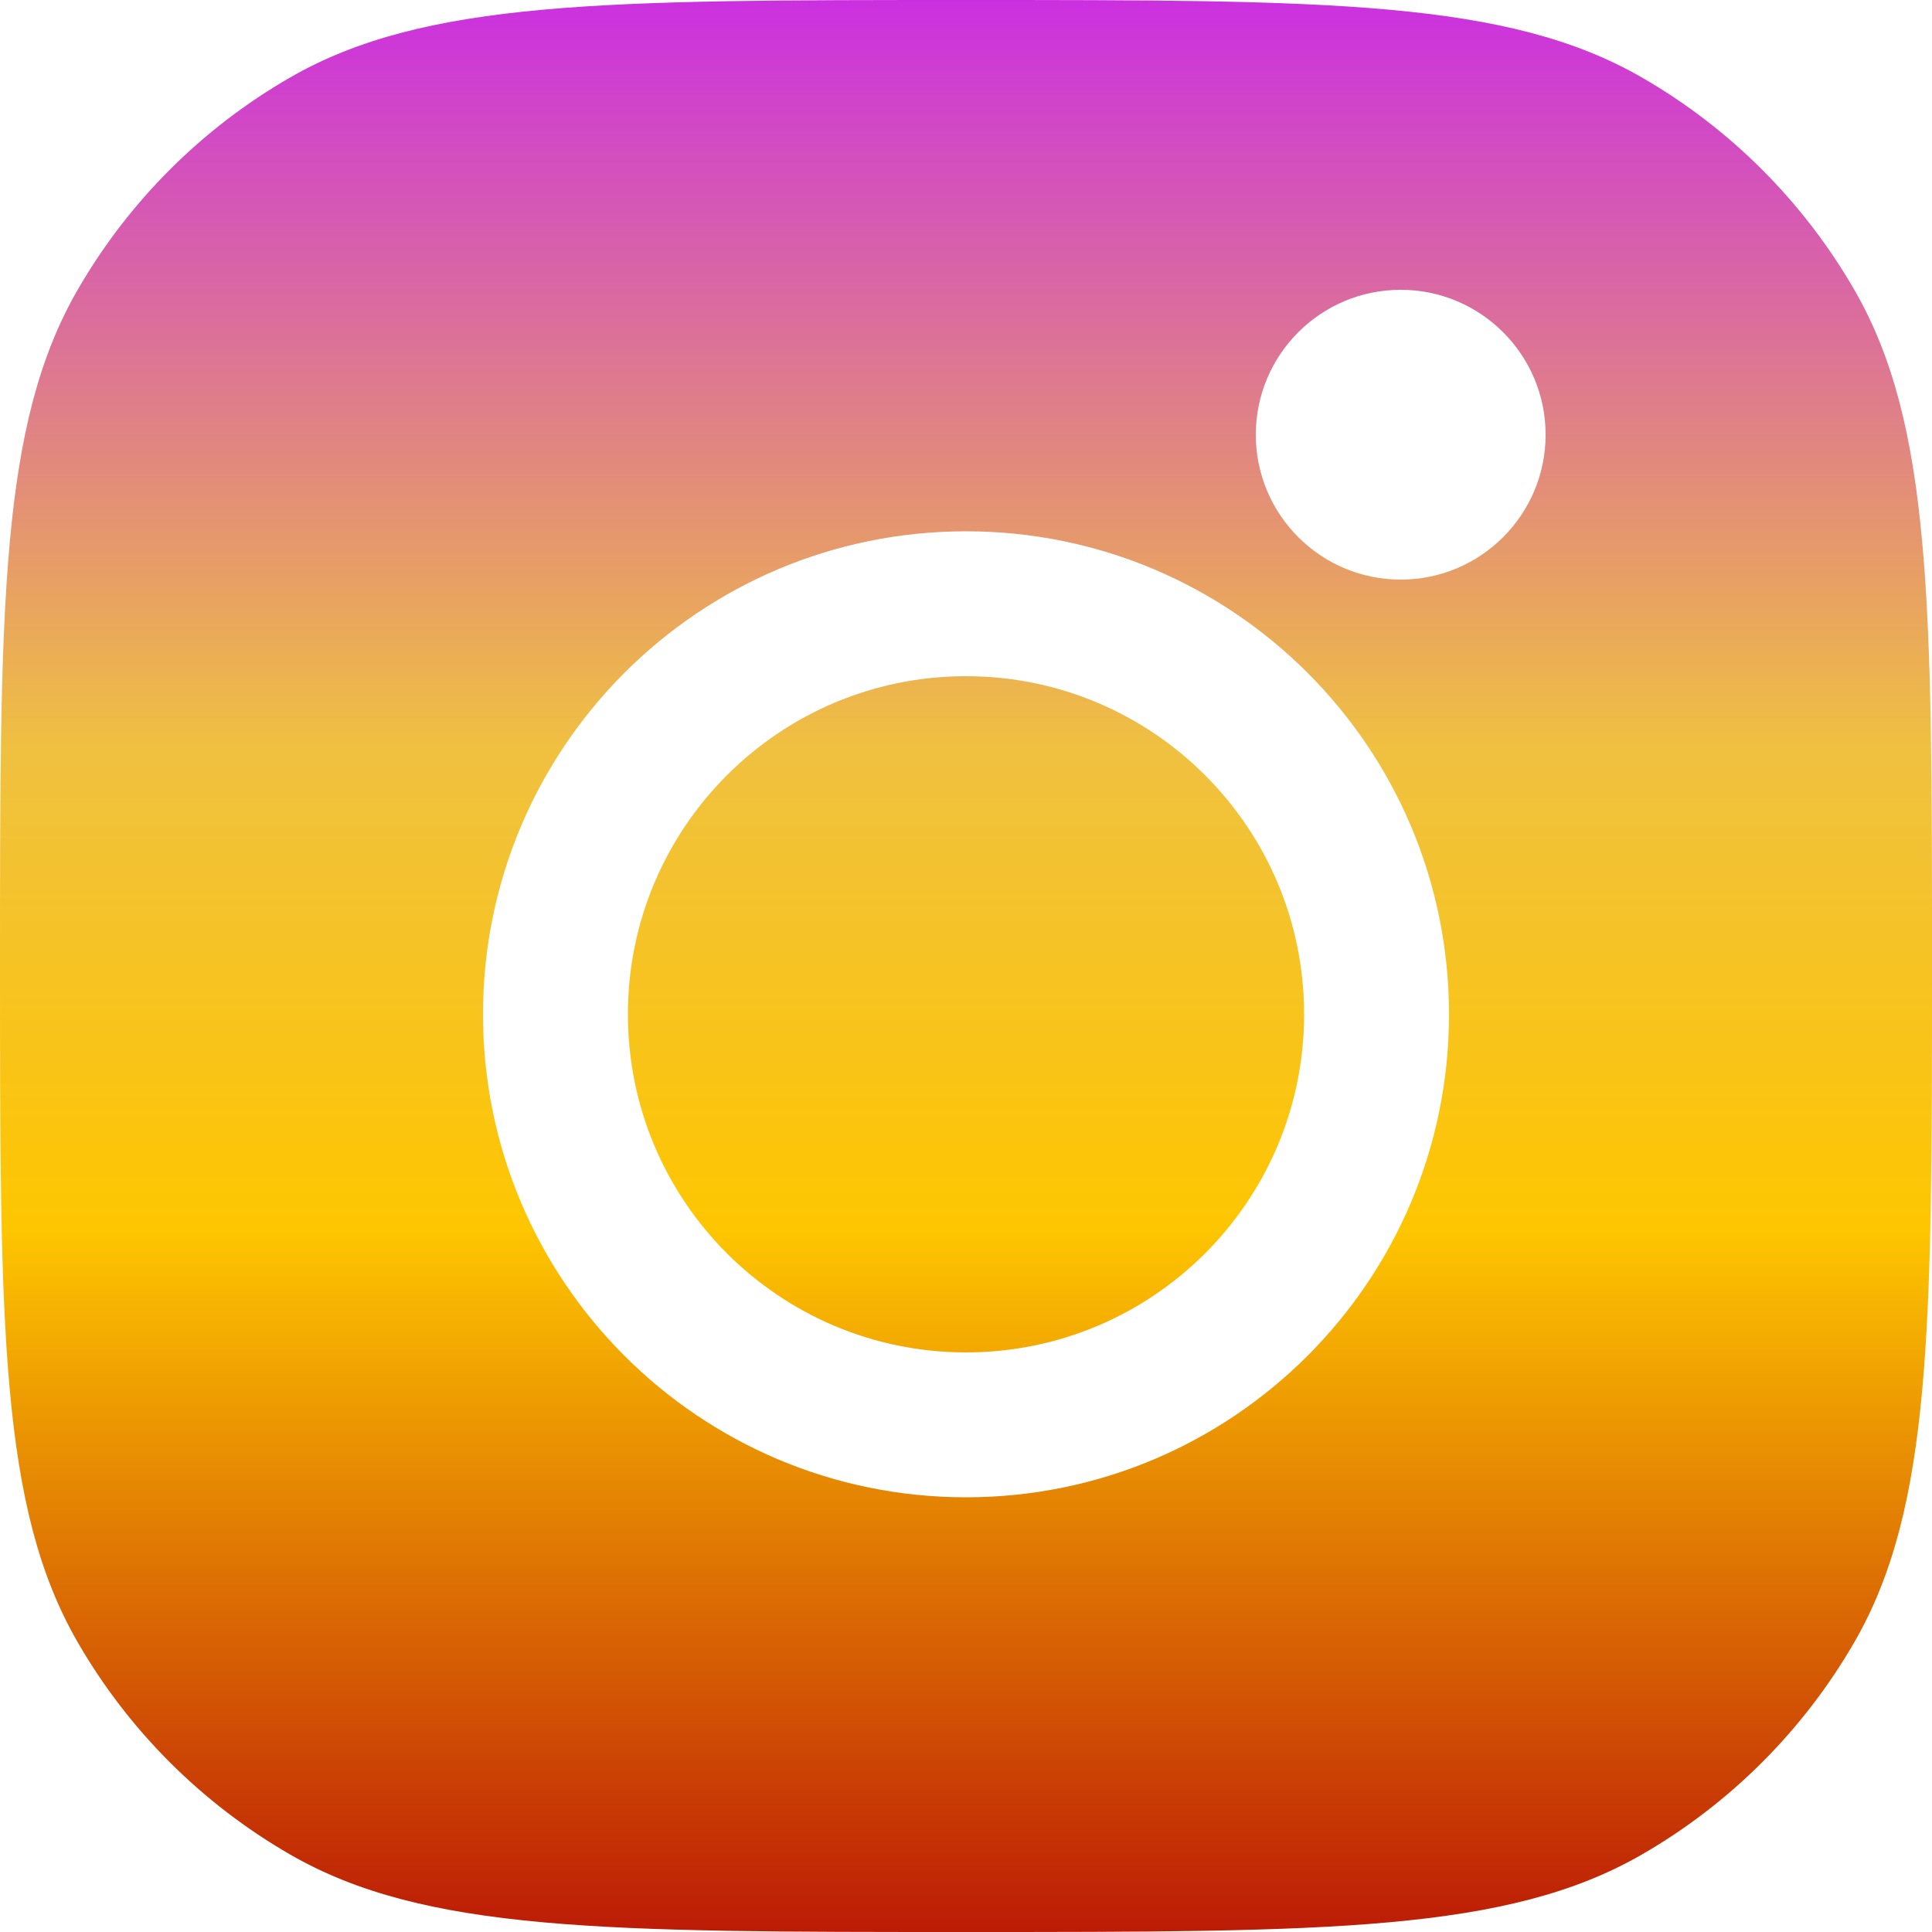
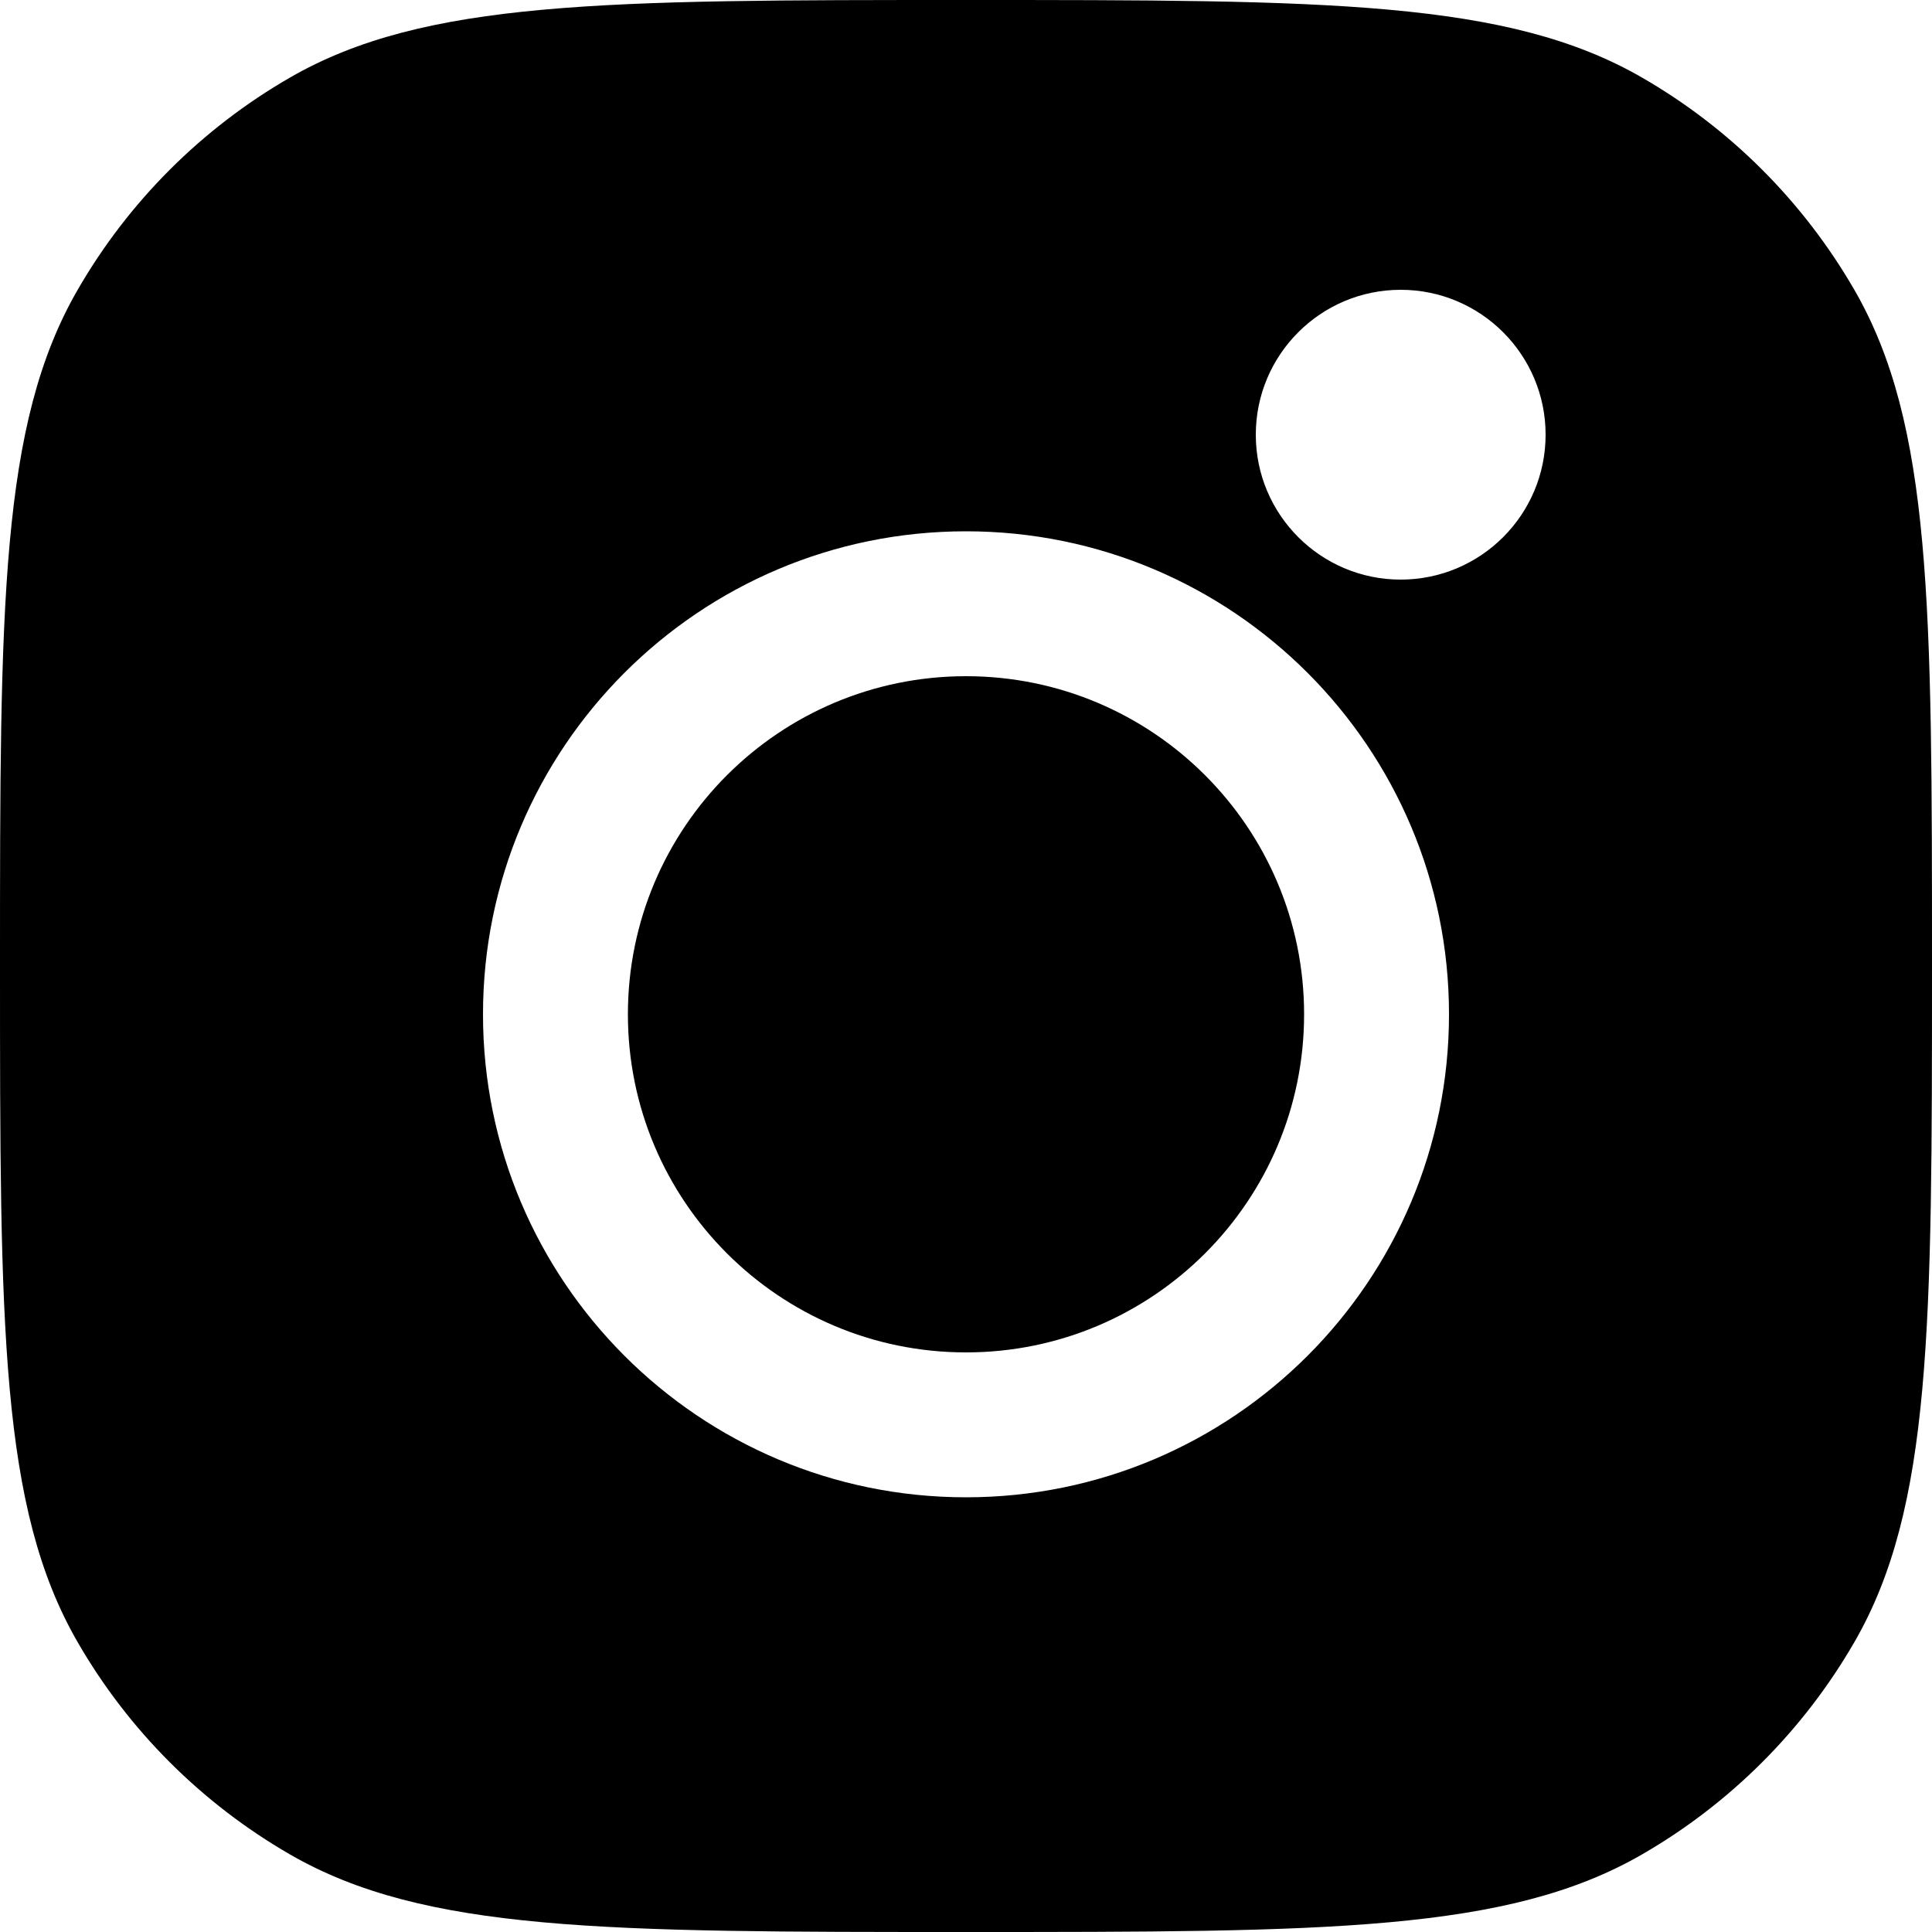
<svg xmlns="http://www.w3.org/2000/svg" width="20" height="20" viewBox="0 0 20 20" fill="none">
  <path d="M10 14C11.933 14 13.5 12.433 13.5 10.5C13.5 8.567 11.933 7 10 7C8.067 7 6.5 8.567 6.5 10.5C6.5 12.433 8.067 14 10 14Z" fill="url(#paint0_linear_3381_6369)" />
  <path fillRule="evenodd" clipRule="evenodd" d="M0 10C0 6.262 0 4.392 0.804 3C1.33 2.088 2.088 1.33 3 0.804C4.392 0 6.262 0 10 0C13.739 0 15.608 0 17 0.804C17.912 1.33 18.669 2.088 19.196 3C20 4.392 20 6.262 20 10C20 13.739 20 15.608 19.196 17C18.669 17.912 17.912 18.669 17 19.196C15.608 20 13.739 20 10 20C6.262 20 4.392 20 3 19.196C2.088 18.669 1.33 17.912 0.804 17C0 15.608 0 13.739 0 10ZM10 15.5C12.761 15.5 15 13.261 15 10.5C15 7.739 12.761 5.5 10 5.5C7.239 5.5 5 7.739 5 10.5C5 13.261 7.239 15.5 10 15.5ZM14.5 6C15.328 6 16 5.328 16 4.5C16 3.672 15.328 3 14.5 3C13.672 3 13 3.672 13 4.5C13 5.328 13.672 6 14.5 6Z" fill="url(#paint1_linear_3381_6369)" />
  <defs>
    <linearGradient id="paint0_linear_3381_6369" x1="10" y1="0" x2="10" y2="20" gradientUnits="userSpaceOnUse">
-       <stop stop-color="#CB30E0" />
-       <stop offset="0.389" stop-color="#F0C140" />
-       <stop offset="0.635" stop-color="#FEC601" />
-       <stop offset="1" stop-color="#BC1B06" />
+       <stop stopColor="#CB30E0" />
+       <stop offset="0.389" stopColor="#F0C140" />
+       <stop offset="0.635" stopColor="#FEC601" />
+       <stop offset="1" stopColor="#BC1B06" />
    </linearGradient>
    <linearGradient id="paint1_linear_3381_6369" x1="10" y1="0" x2="10" y2="20" gradientUnits="userSpaceOnUse">
-       <stop stop-color="#CB30E0" />
-       <stop offset="0.389" stop-color="#F0C140" />
-       <stop offset="0.635" stop-color="#FEC601" />
-       <stop offset="1" stop-color="#BC1B06" />
+       <stop stopColor="#CB30E0" />
+       <stop offset="0.389" stopColor="#F0C140" />
+       <stop offset="0.635" stopColor="#FEC601" />
+       <stop offset="1" stopColor="#BC1B06" />
    </linearGradient>
  </defs>
</svg>
